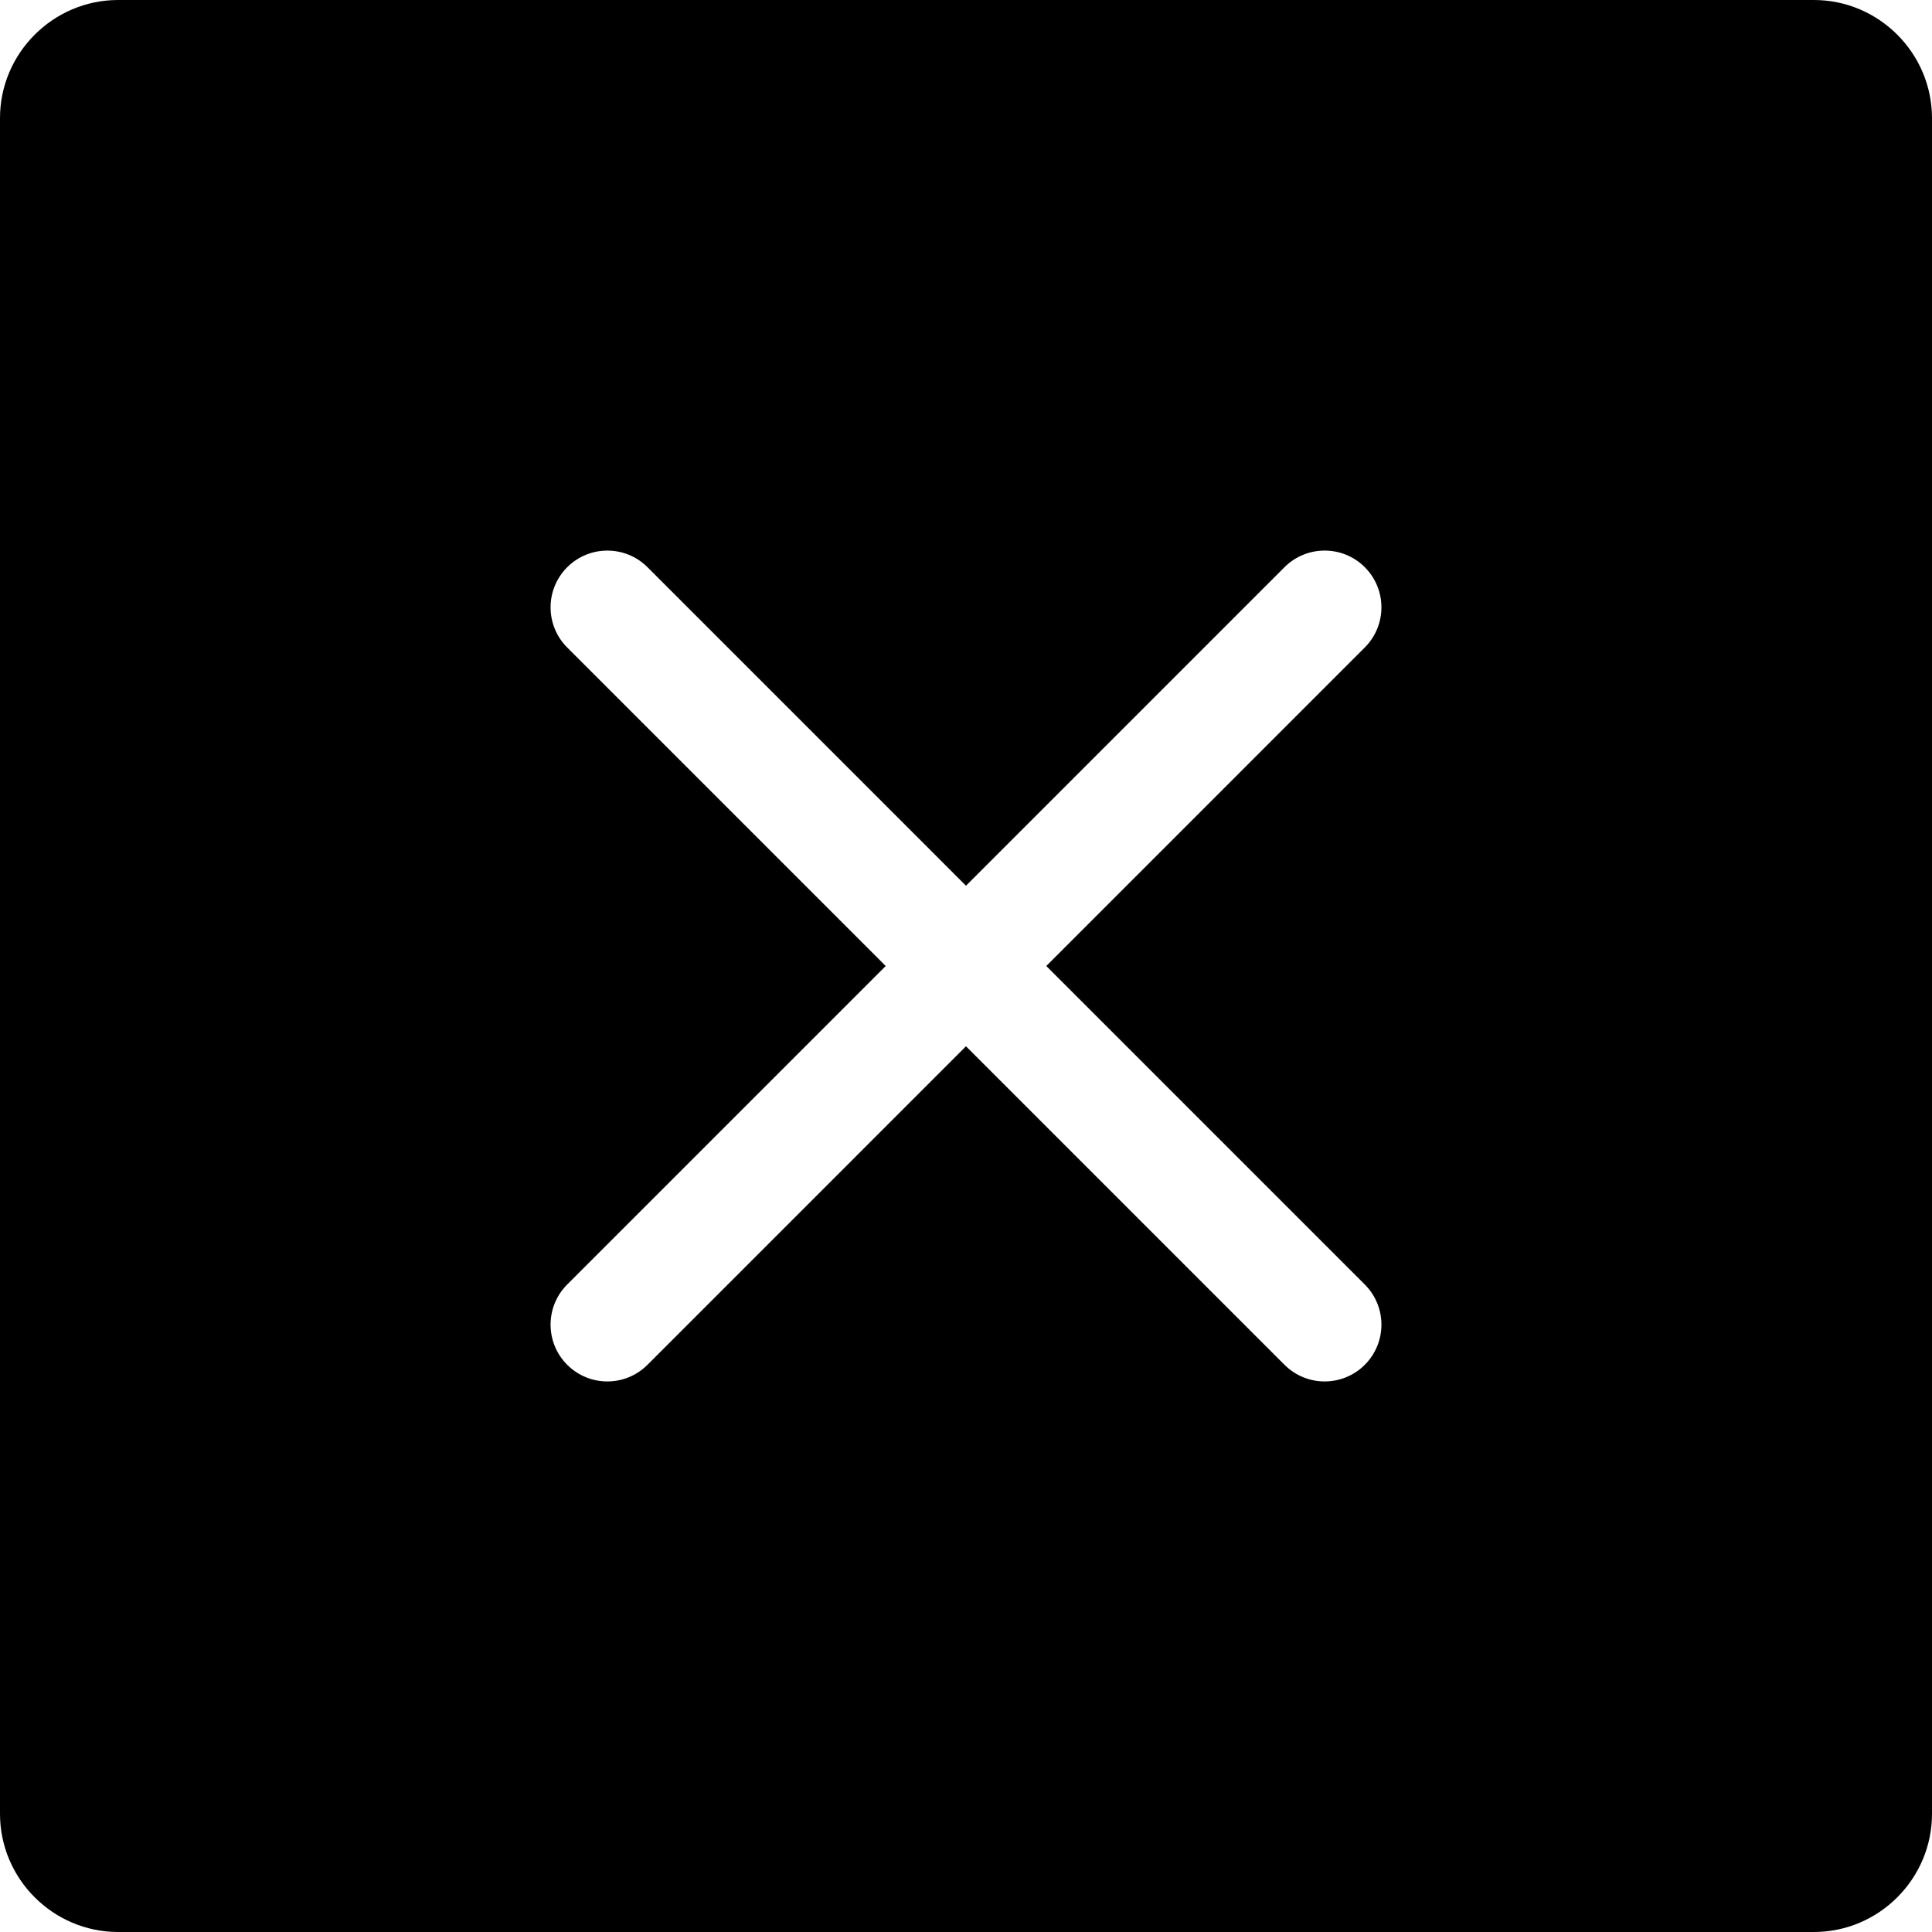
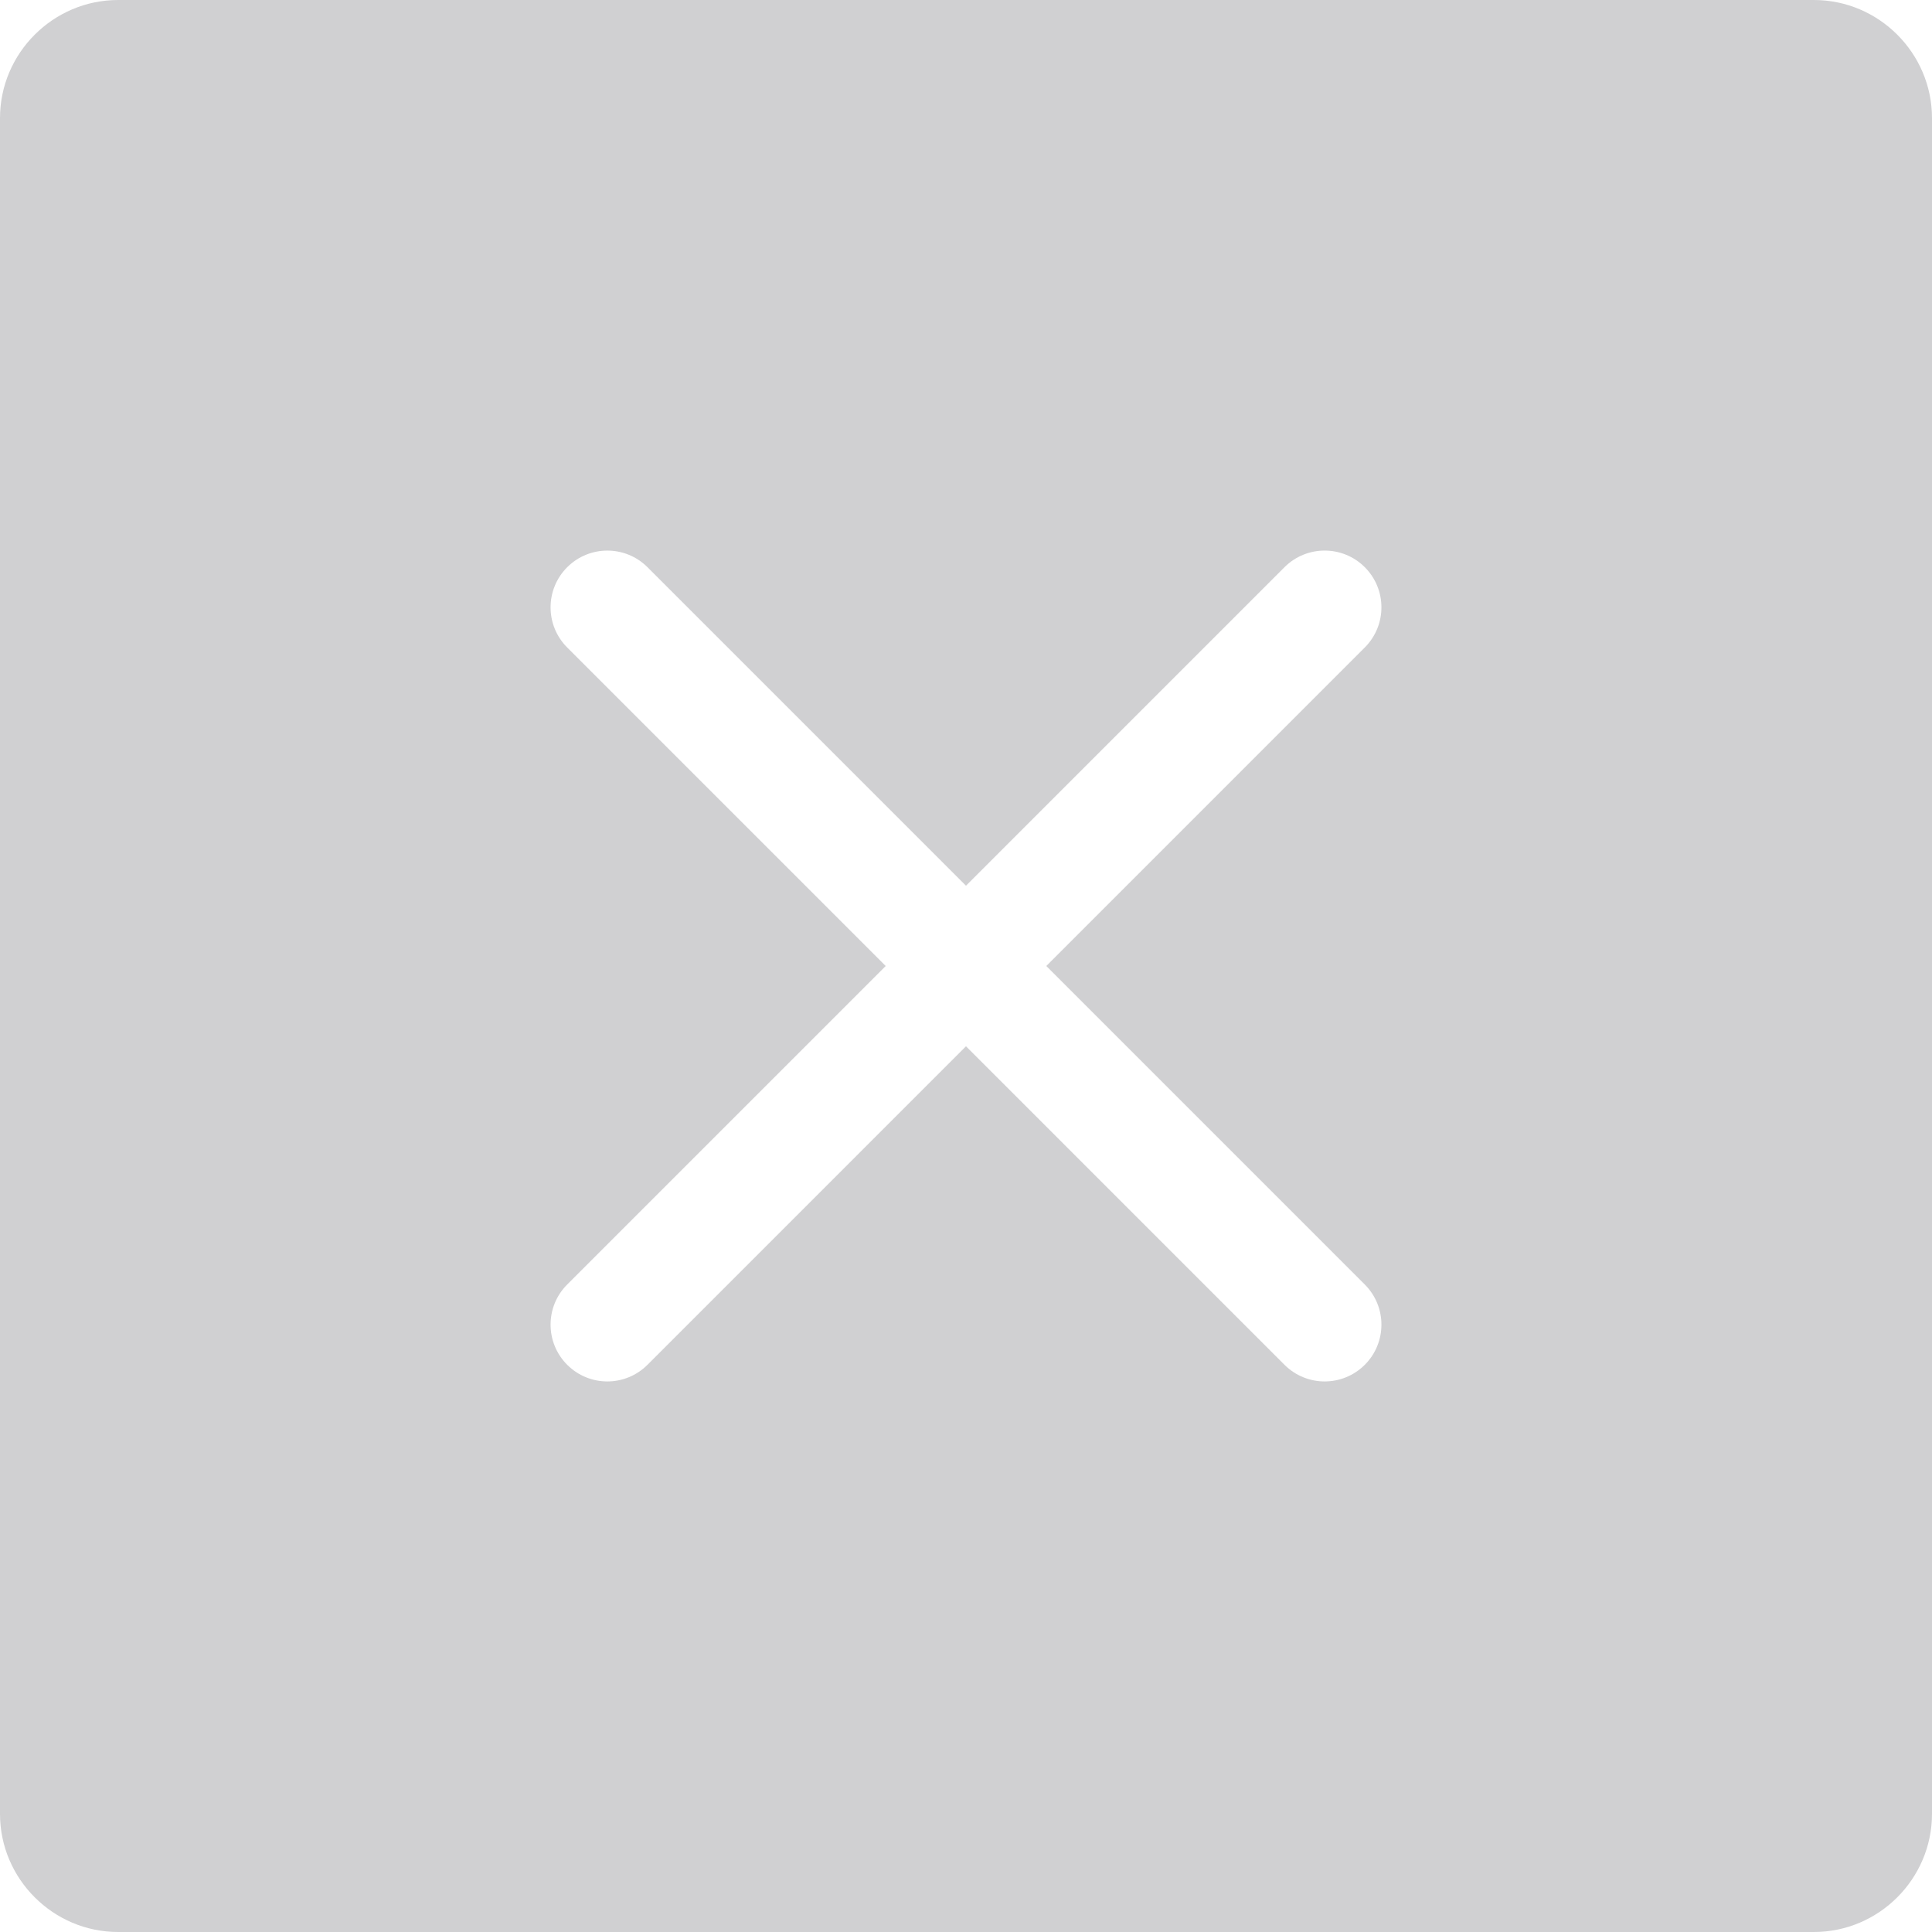
- <svg xmlns="http://www.w3.org/2000/svg" version="1.1" id="Layer_1" x="0px" y="0px" width="122.88px" height="122.88px" viewBox="0 0 122.88 122.88" enable-background="new 0 0 122.88 122.88" xml:space="preserve">
+ <svg xmlns="http://www.w3.org/2000/svg" fill="#d0d0d2" version="1.1" id="Layer_1" x="0px" y="0px" width="122.88px" height="122.88px" viewBox="0 0 122.88 122.88" enable-background="new 0 0 122.88 122.88" xml:space="preserve">
  <g>
    <path d="M7.513,0h107.854c2.066,0,3.944,0.845,5.306,2.207s2.207,3.24,2.207,5.306v107.854c0,2.066-0.846,3.944-2.207,5.306 c-1.361,1.362-3.239,2.207-5.306,2.207H7.513c-2.066,0-3.945-0.845-5.306-2.207C0.845,119.312,0,117.434,0,115.367V7.513 c0-2.066,0.845-3.945,2.207-5.306S5.447,0,7.513,0L7.513,0z M35.018,38.629c0,0.924,0.353,1.848,1.057,2.553l20.164,20.164 l0.094,0.095l-0.094,0.094L36.075,81.698c-0.705,0.705-1.057,1.629-1.057,2.553s0.353,1.849,1.057,2.554 c0.705,0.704,1.629,1.058,2.553,1.058c0.924,0,1.848-0.354,2.553-1.058l20.163-20.164l0.095-0.095l0.095,0.095l20.163,20.164 c0.705,0.704,1.63,1.058,2.554,1.058s1.849-0.354,2.553-1.058c0.705-0.705,1.058-1.63,1.058-2.554s-0.353-1.848-1.058-2.553 L66.641,61.534l-0.095-0.094l0.095-0.095l20.163-20.164c0.705-0.705,1.058-1.629,1.058-2.553s-0.353-1.848-1.058-2.553 c-0.704-0.705-1.629-1.057-2.553-1.057s-1.849,0.353-2.554,1.057L61.534,56.239l-0.095,0.095l-0.095-0.095L41.182,36.076 c-0.705-0.705-1.629-1.057-2.553-1.057c-0.924,0-1.848,0.353-2.553,1.057C35.371,36.781,35.018,37.705,35.018,38.629L35.018,38.629 z" />
  </g>
</svg>
